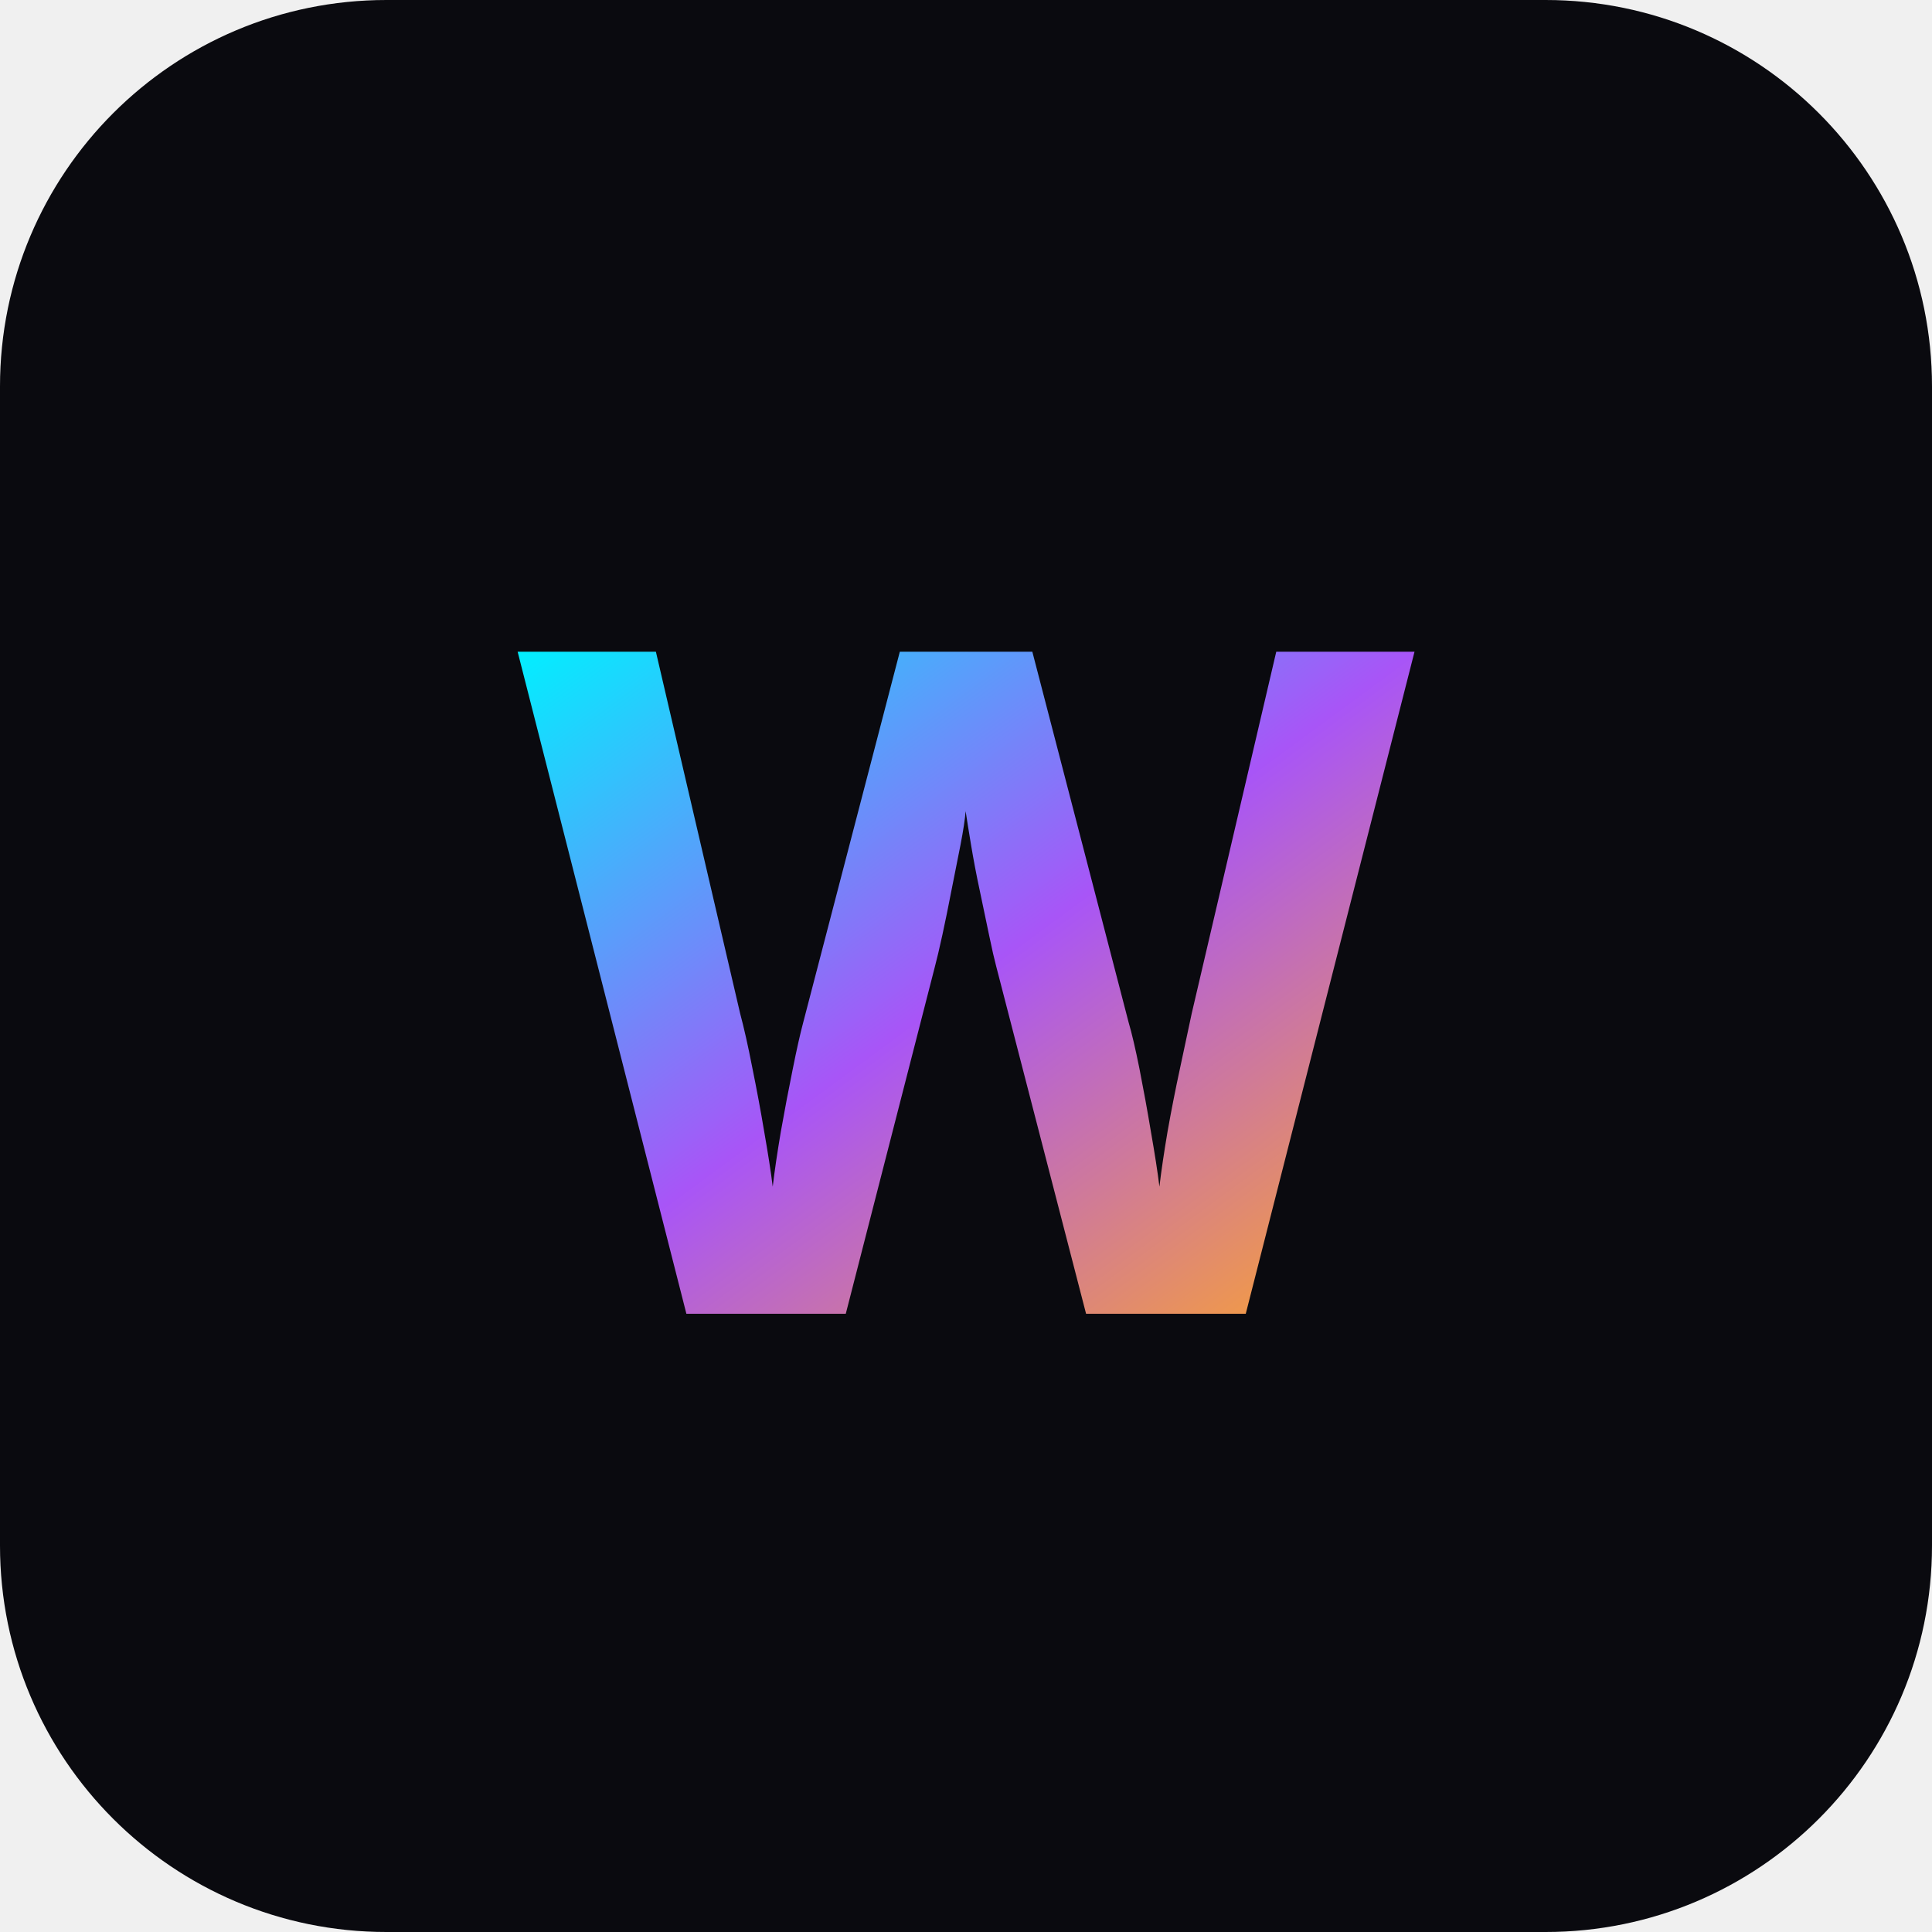
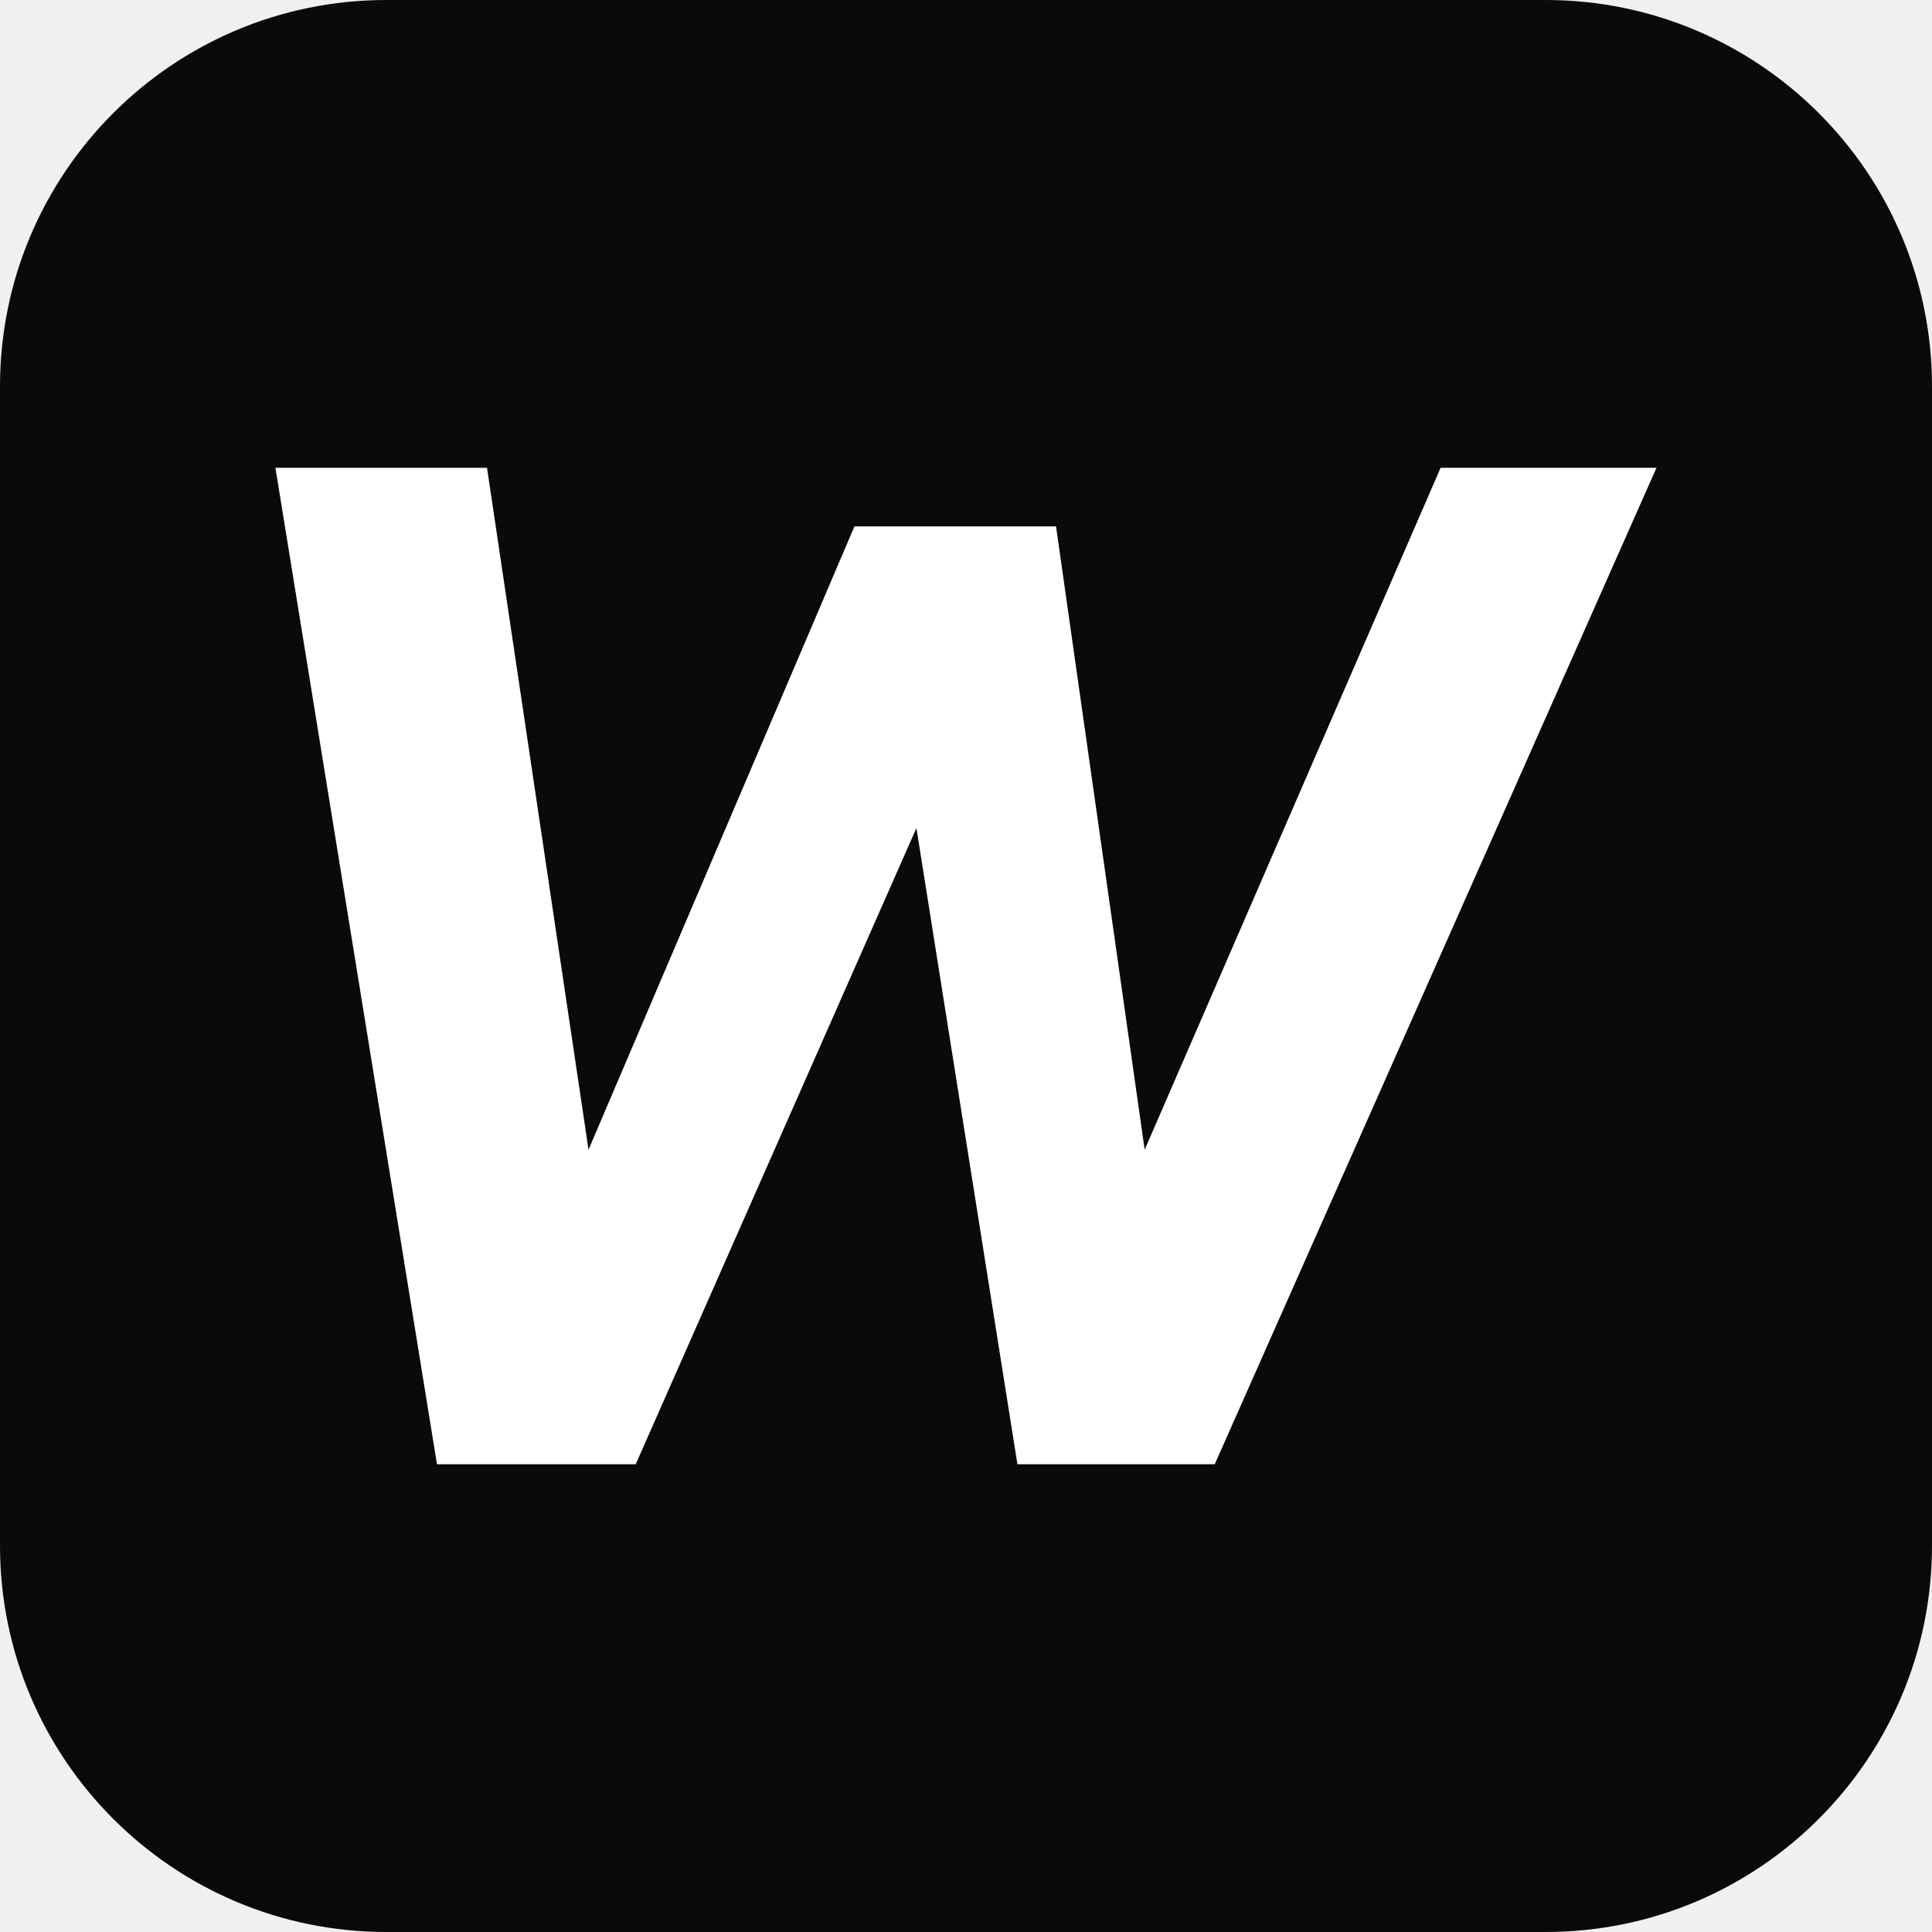
<svg xmlns="http://www.w3.org/2000/svg" viewBox="0 0 100 100">
-   <defs>
-     <linearGradient id="gradient" x1="0%" y1="0%" x2="100%" y2="100%">
-       <stop offset="0%" style="stop-color:#00f0ff" />
-       <stop offset="50%" style="stop-color:#a855f7" />
-       <stop offset="100%" style="stop-color:#ffa726" />
-     </linearGradient>
-   </defs>
-   <rect width="100" height="100" rx="20" fill="#0a0a0f" />
-   <text x="50" y="68" font-family="Arial Black, sans-serif" font-size="48" font-weight="900" fill="url(#gradient)" text-anchor="middle">W</text>
+   <rect width="100" height="100" rx="20" fill="#0a0a0a" />
+   <path transform="translate(8.78 75.79) scale(0.074 -0.074)" fill="#ffffff" d="M187 0 74 697H222L293 220L479 656H620L682 220L889 697H1040L731 0H593L516 485H540L326 0Z" />
</svg>
